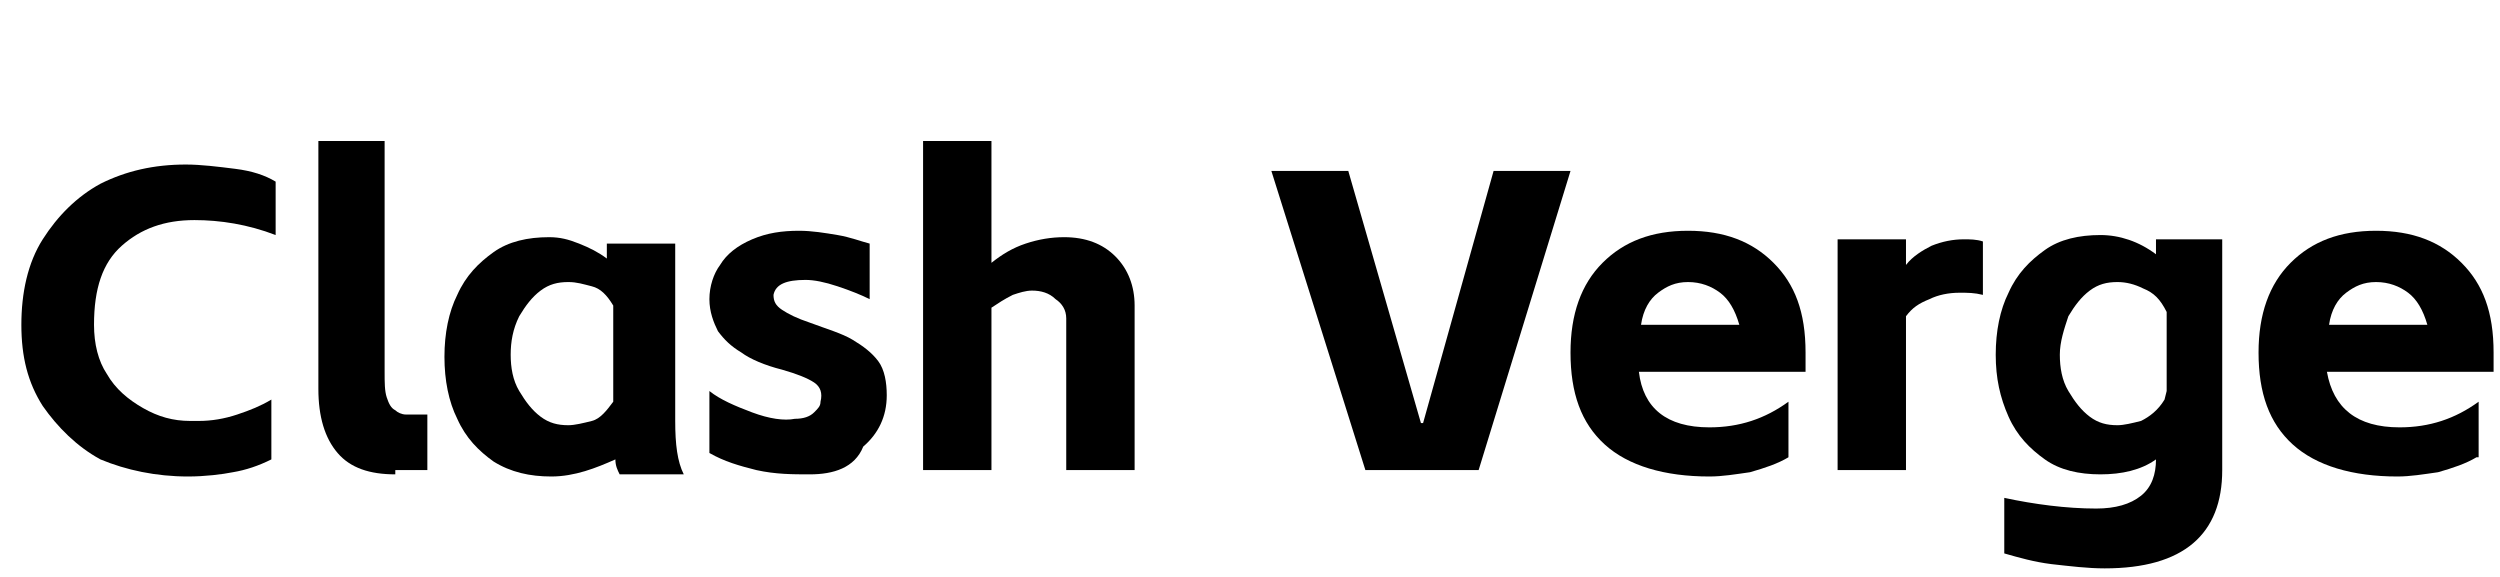
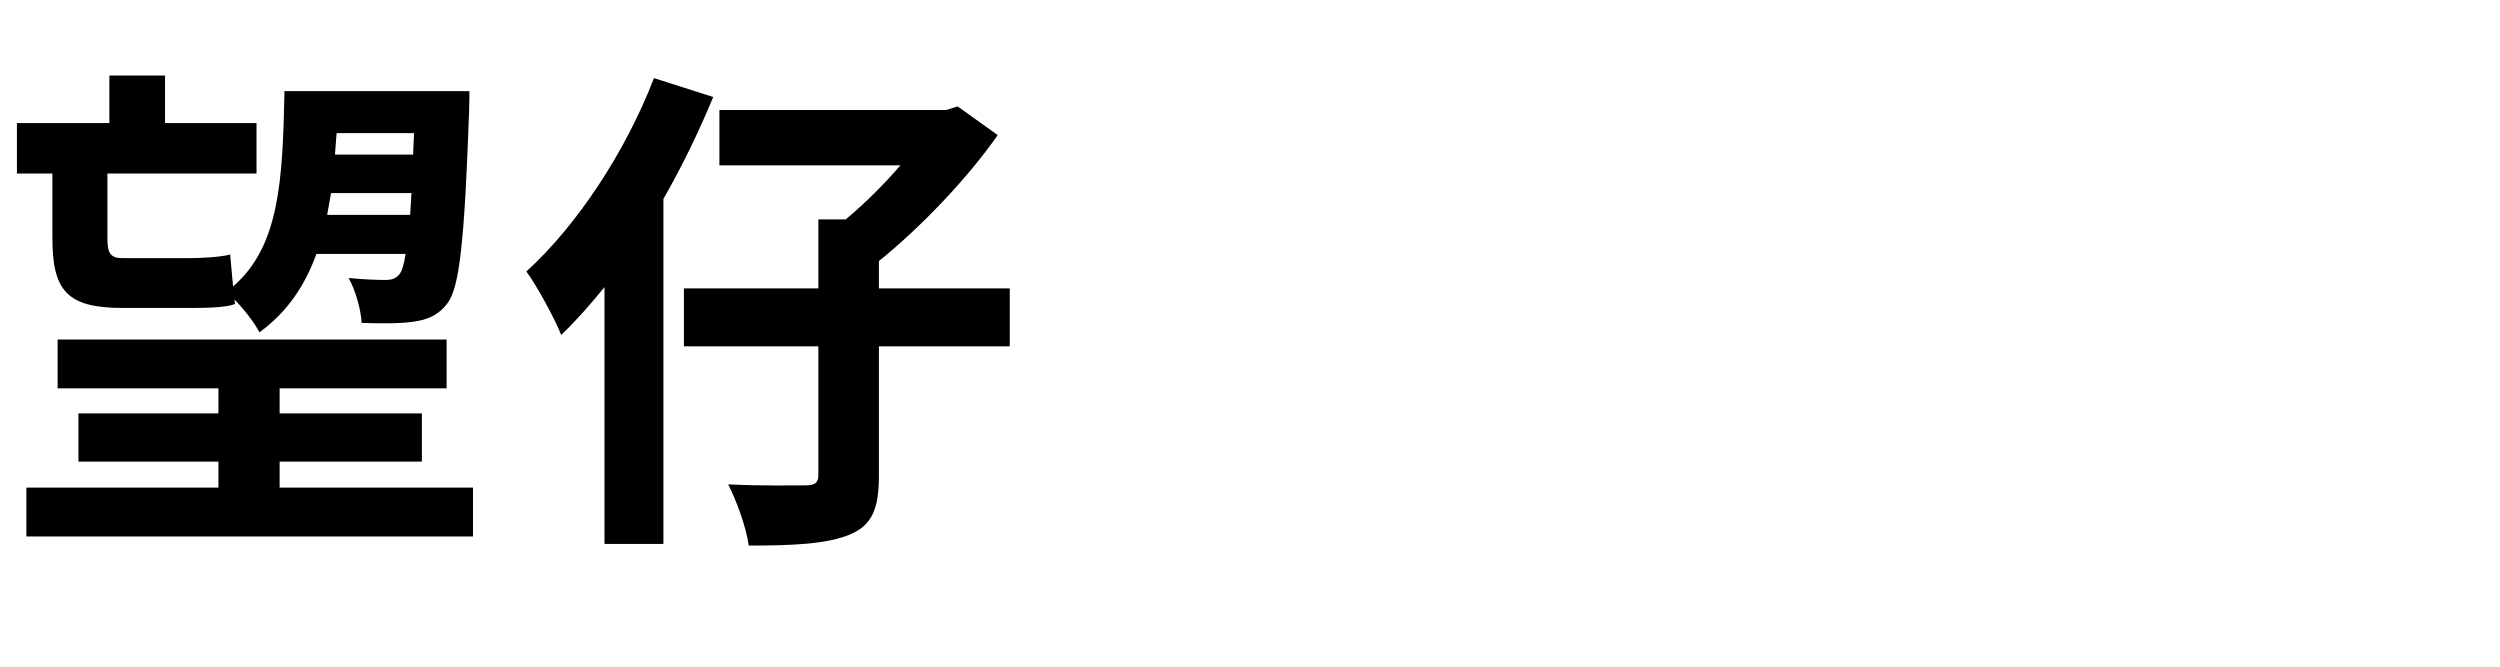
- <svg xmlns="http://www.w3.org/2000/svg" xmlns:xlink="http://www.w3.org/1999/xlink" version="1.1" id="layout1" x="0px" y="0px" viewBox="0 0 117 27" style="enable-background:new 0 0 117 27;" xml:space="preserve">
-   <g>
-     <defs>
-       <rect id="SVGID_1_" x="-39.9" width="157" height="27" />
-     </defs>
-     <clipPath id="SVGID_00000023248255305809236420000007367745325967865768_">
-       <use xlink:href="#SVGID_1_" style="overflow:visible;" />
-     </clipPath>
-     <g style="clip-path:url(#SVGID_00000023248255305809236420000007367745325967865768_);">
-       <path class="st1" d="M115.9,21.4c-0.5,0.3-1.1,0.5-1.8,0.7c-0.7,0.1-1.3,0.2-1.9,0.2c-2.1,0-3.8-0.5-4.9-1.5    c-1.1-1-1.6-2.4-1.6-4.3c0-1.8,0.5-3.2,1.5-4.2c1-1,2.3-1.5,4-1.5c1.7,0,3,0.5,4,1.5c1,1,1.5,2.3,1.5,4.2c0,0.2,0,0.5,0,0.9h-7.8    c0.3,1.7,1.4,2.6,3.4,2.6c1.4,0,2.6-0.4,3.7-1.2V21.4z M113.6,15.2c-0.2-0.7-0.5-1.2-0.9-1.5c-0.4-0.3-0.9-0.5-1.5-0.5    c-0.6,0-1,0.2-1.4,0.5c-0.4,0.3-0.7,0.8-0.8,1.5H113.6z" />
-       <path class="st1" d="M98.5,26.6c-0.8,0-1.6-0.1-2.5-0.2c-0.8-0.1-1.5-0.3-2.2-0.5v-2.6c1.4,0.3,2.9,0.5,4.3,0.5    c0.9,0,1.6-0.2,2.1-0.6c0.5-0.4,0.7-1,0.7-1.7c-0.7,0.5-1.6,0.7-2.6,0.7c-1,0-1.9-0.2-2.6-0.7c-0.7-0.5-1.3-1.1-1.7-2    c-0.4-0.9-0.6-1.8-0.6-2.9c0-1.1,0.2-2.1,0.6-2.9c0.4-0.9,1-1.5,1.7-2c0.7-0.5,1.6-0.7,2.6-0.7c0.9,0,1.8,0.3,2.6,0.9v-0.7h3.1V22    C104,25,102.2,26.6,98.5,26.6z M96.4,16.6c0,0.6,0.1,1.2,0.4,1.7c0.3,0.5,0.6,0.9,1,1.2c0.4,0.3,0.8,0.4,1.3,0.4    c0.3,0,0.7-0.1,1.1-0.2c0.4-0.2,0.8-0.5,1.1-1l0.1-0.4v-3.7c-0.3-0.6-0.6-0.9-1.1-1.1c-0.4-0.2-0.8-0.3-1.2-0.3    c-0.5,0-0.9,0.1-1.3,0.4c-0.4,0.3-0.7,0.7-1,1.2C96.6,15.4,96.4,16,96.4,16.6z" />
-       <path class="st1" d="M89.2,11.2v1.2c0.3-0.4,0.8-0.7,1.2-0.9c0.5-0.2,1-0.3,1.5-0.3c0.3,0,0.6,0,0.9,0.1v2.5    c-0.4-0.1-0.7-0.1-1.1-0.1c-0.5,0-1,0.1-1.4,0.3c-0.5,0.2-0.8,0.4-1.1,0.8V22H86V11.2H89.2z" />
-       <path class="st1" d="M83.7,21.4c-0.5,0.3-1.1,0.5-1.8,0.7c-0.7,0.1-1.3,0.2-1.9,0.2c-2.1,0-3.8-0.5-4.9-1.5    c-1.1-1-1.6-2.4-1.6-4.3c0-1.8,0.5-3.2,1.5-4.2c1-1,2.3-1.5,4-1.5c1.7,0,3,0.5,4,1.5c1,1,1.5,2.3,1.5,4.2c0,0.2,0,0.5,0,0.9h-7.8    C76.9,19.1,78,20,80,20c1.4,0,2.6-0.4,3.7-1.2V21.4z M81.4,15.2c-0.2-0.7-0.5-1.2-0.9-1.5c-0.4-0.3-0.9-0.5-1.5-0.5    c-0.6,0-1,0.2-1.4,0.5c-0.4,0.3-0.7,0.8-0.8,1.5H81.4z" />
-       <path class="st1" d="M59.5,8h3.6l3.4,11.8h0.1L69.9,8h3.6l-4.3,14h-5.3L59.5,8z" />
-       <path class="st1" d="M46.4,6.6v5.7c0.5-0.4,1-0.7,1.6-0.9c0.6-0.2,1.2-0.3,1.8-0.3c1,0,1.8,0.3,2.4,0.9c0.6,0.6,0.9,1.4,0.9,2.3    V22h-3.2v-7.1c0-0.4-0.2-0.7-0.5-0.9c-0.3-0.3-0.7-0.4-1.1-0.4c-0.3,0-0.6,0.1-0.9,0.2c-0.4,0.2-0.7,0.4-1,0.6V22h-3.2V6.6H46.4z" />
-       <path class="st1" d="M37.9,22.2c-0.8,0-1.6,0-2.5-0.2c-0.8-0.2-1.5-0.4-2.2-0.8v-2.9c0.5,0.4,1.2,0.7,2,1c0.8,0.3,1.5,0.4,2,0.3    c0.4,0,0.7-0.1,0.9-0.3c0.2-0.2,0.3-0.3,0.3-0.5c0.1-0.4,0-0.7-0.3-0.9c-0.3-0.2-0.8-0.4-1.5-0.6c-0.8-0.2-1.5-0.5-1.9-0.8    c-0.5-0.3-0.8-0.6-1.1-1c-0.2-0.4-0.4-0.9-0.4-1.5c0-0.6,0.2-1.2,0.5-1.6c0.3-0.5,0.8-0.9,1.5-1.2c0.7-0.3,1.4-0.4,2.2-0.4    c0.6,0,1.2,0.1,1.8,0.2c0.6,0.1,1.1,0.3,1.5,0.4v2.6c-0.4-0.2-0.9-0.4-1.5-0.6c-0.6-0.2-1.1-0.3-1.5-0.3c-0.9,0-1.4,0.2-1.5,0.7    c0,0.3,0.1,0.5,0.4,0.7c0.3,0.2,0.7,0.4,1.3,0.6c0.8,0.3,1.5,0.5,2,0.8c0.5,0.3,0.9,0.6,1.2,1c0.3,0.4,0.4,1,0.4,1.6    c0,1-0.4,1.8-1.1,2.4C40,21.9,39,22.2,37.9,22.2z" />
-       <path class="st1" d="M25.8,22.3c-1,0-1.9-0.2-2.7-0.7c-0.7-0.5-1.3-1.1-1.7-2c-0.4-0.8-0.6-1.8-0.6-2.9c0-1.1,0.2-2.1,0.6-2.9    c0.4-0.9,1-1.5,1.7-2c0.7-0.5,1.6-0.7,2.6-0.7c0.5,0,0.9,0.1,1.4,0.3c0.5,0.2,0.9,0.4,1.3,0.7v-0.7h3.2v8.3c0,1.1,0.1,1.9,0.4,2.5    h-3c-0.1-0.2-0.2-0.4-0.2-0.7C27.9,21.9,26.9,22.3,25.8,22.3z M23.9,16.6c0,0.6,0.1,1.2,0.4,1.7c0.3,0.5,0.6,0.9,1,1.2    c0.4,0.3,0.8,0.4,1.3,0.4c0.3,0,0.7-0.1,1.1-0.2c0.4-0.1,0.7-0.5,1-0.9v-4.5c-0.3-0.5-0.6-0.8-1-0.9c-0.4-0.1-0.7-0.2-1.1-0.2    c-0.5,0-0.9,0.1-1.3,0.4c-0.4,0.3-0.7,0.7-1,1.2C24,15.4,23.9,16,23.9,16.6z" />
-       <path class="st1" d="M18.5,22.2c-1.2,0-2.1-0.3-2.7-1c-0.6-0.7-0.9-1.7-0.9-3V6.6H18v10.8c0,0.5,0,0.9,0.1,1.2    c0.1,0.3,0.2,0.5,0.4,0.6c0.1,0.1,0.3,0.2,0.5,0.2c0.2,0,0.5,0,1,0v2.6H18.5z" />
-       <path class="st1" d="M8.8,22.3c-1.5,0-2.9-0.3-4.1-0.8C3.6,20.9,2.7,20,2,19c-0.7-1.1-1-2.3-1-3.8c0-1.5,0.3-2.9,1-4    c0.7-1.1,1.6-2,2.7-2.6c1.2-0.6,2.5-0.9,4-0.9c0.7,0,1.5,0.1,2.3,0.2s1.4,0.3,1.9,0.6V11c-1.3-0.5-2.6-0.7-3.8-0.7    c-1.4,0-2.5,0.4-3.4,1.2c-0.9,0.8-1.3,2-1.3,3.7c0,0.9,0.2,1.7,0.6,2.3c0.4,0.7,1,1.2,1.7,1.6c0.7,0.4,1.4,0.6,2.2,0.6l0.4,0    c0.6,0,1.2-0.1,1.8-0.3c0.6-0.2,1.1-0.4,1.6-0.7v2.8c-0.6,0.3-1.2,0.5-1.8,0.6C10.4,22.2,9.6,22.3,8.8,22.3z" />
-     </g>
-   </g>
+ <svg xmlns="http://www.w3.org/2000/svg" version="1.1" viewBox="0 0 120 32">
+   <text x="0" y="24" font-family="Manrope, 'PingFang SC', 'Microsoft YaHei', sans-serif" font-size="24" font-weight="700" letter-spacing="1">望仔</text>
</svg>
